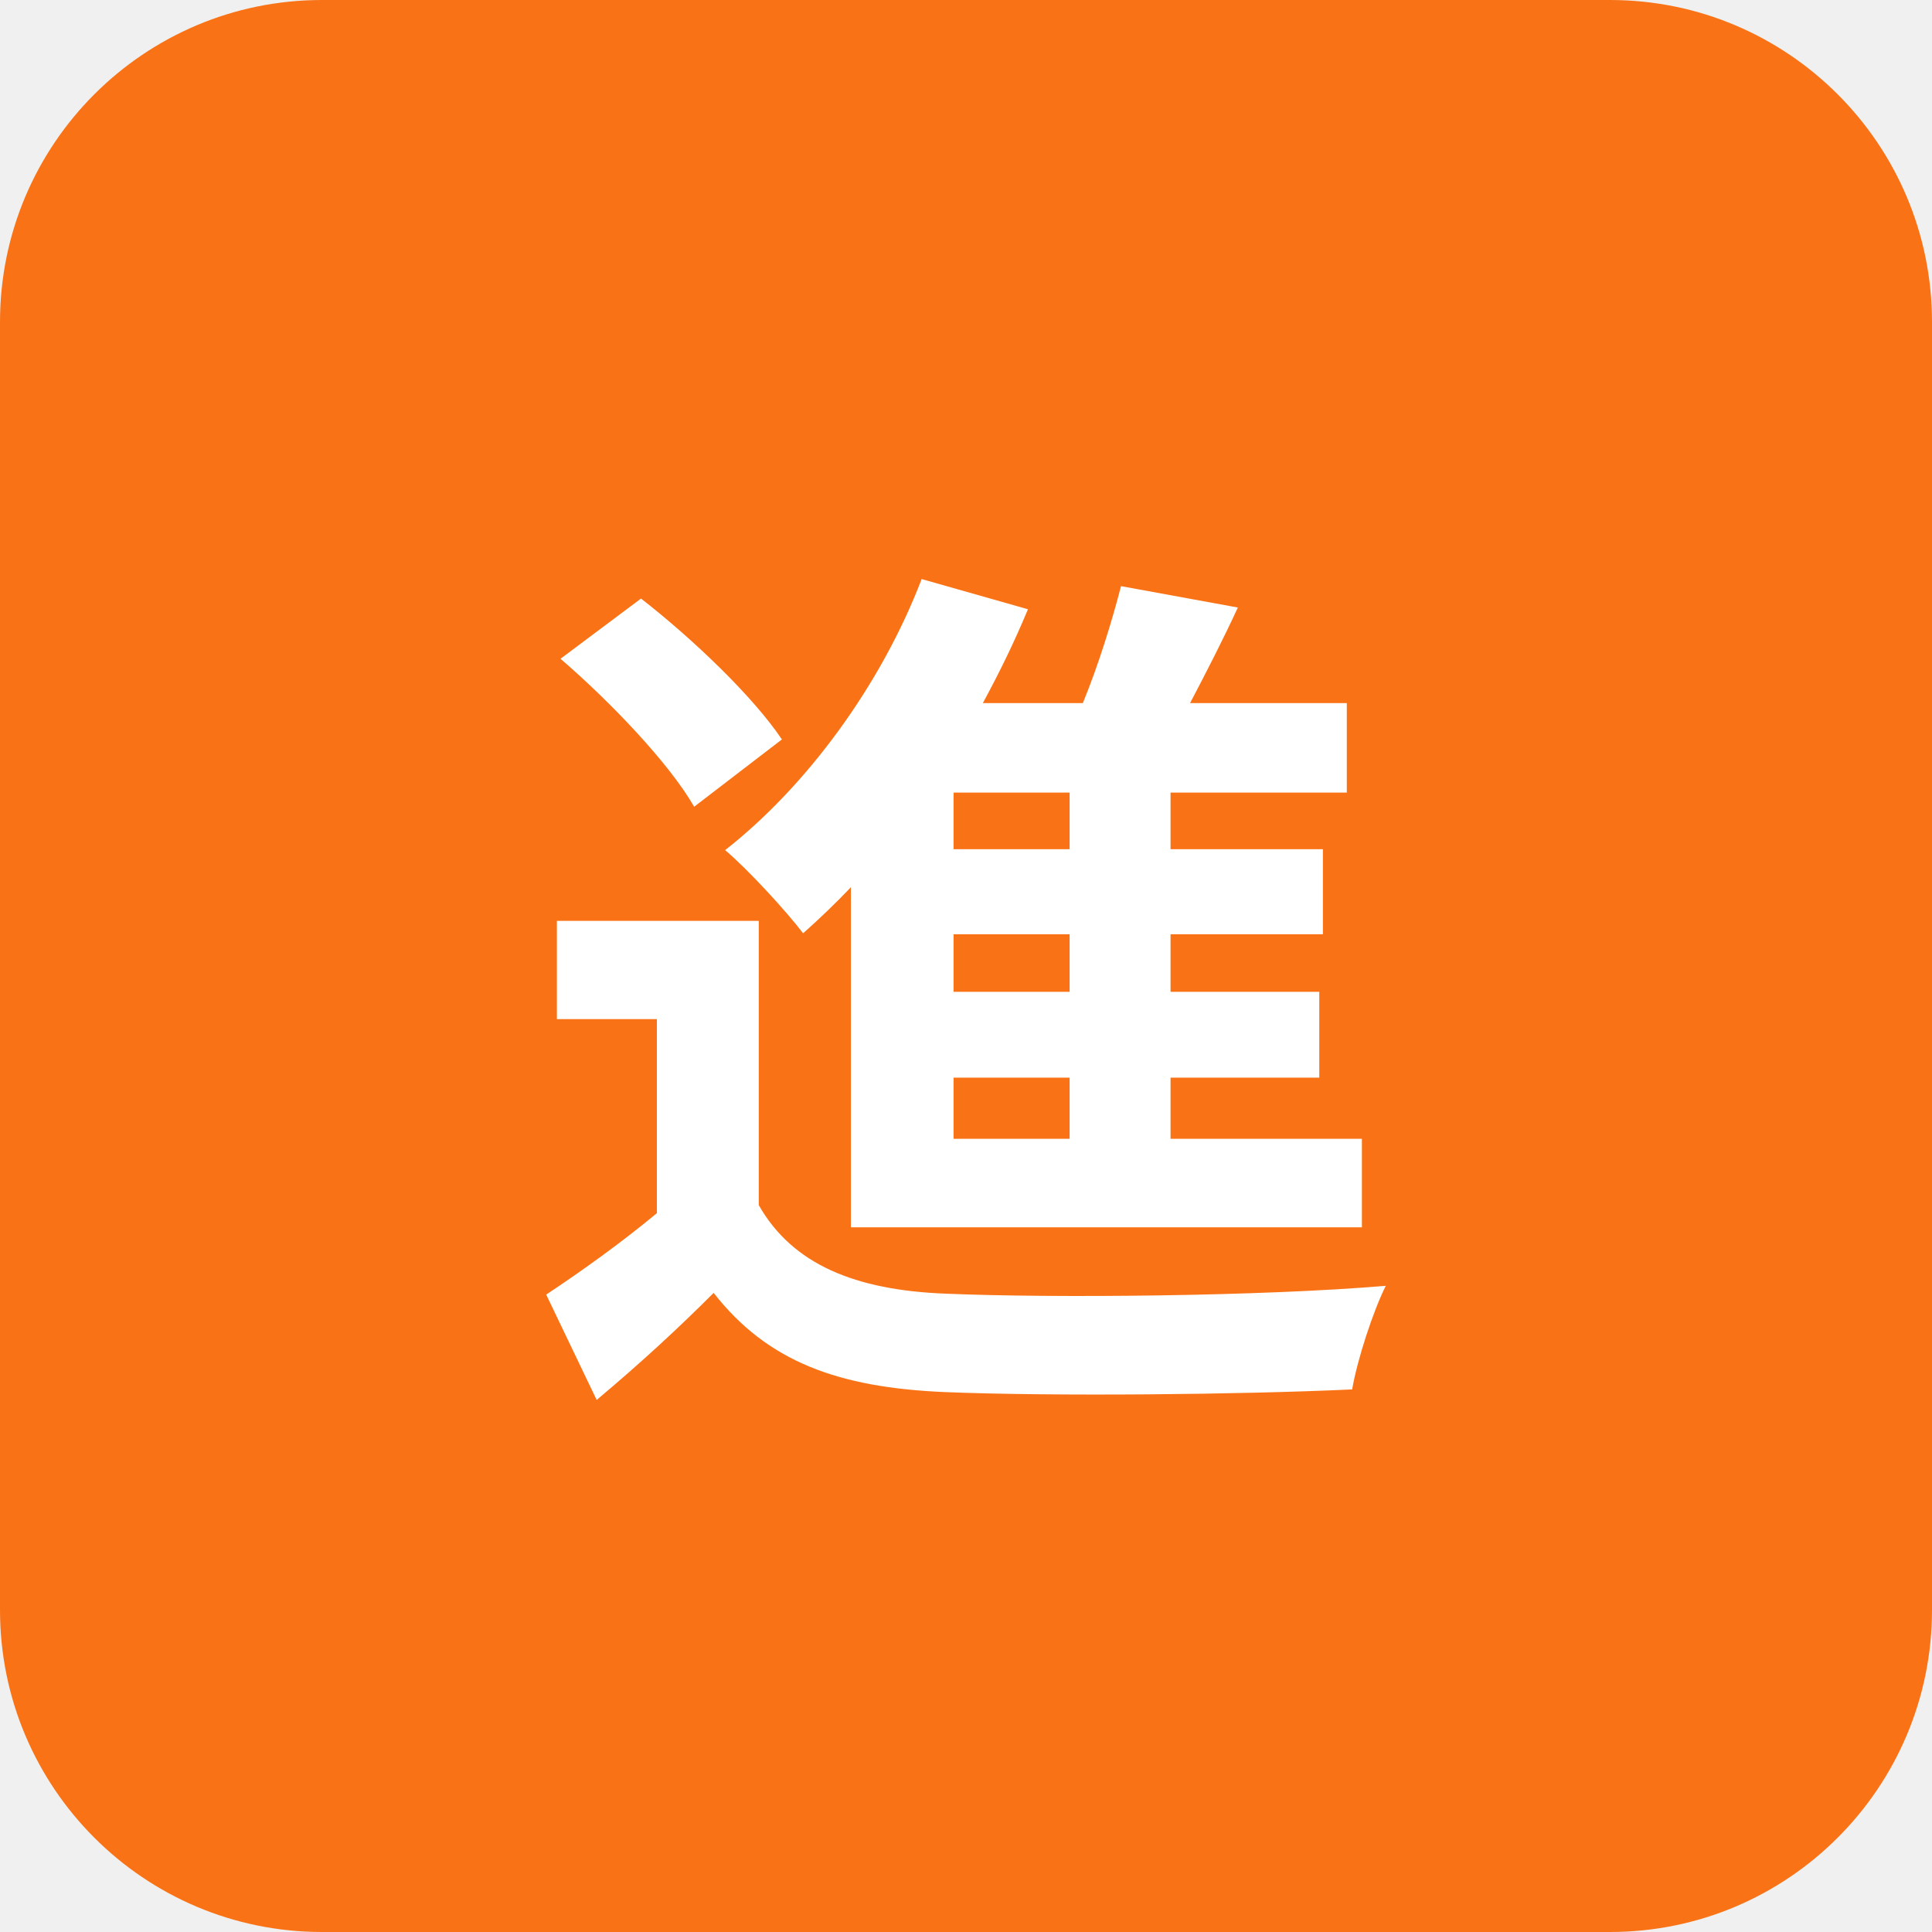
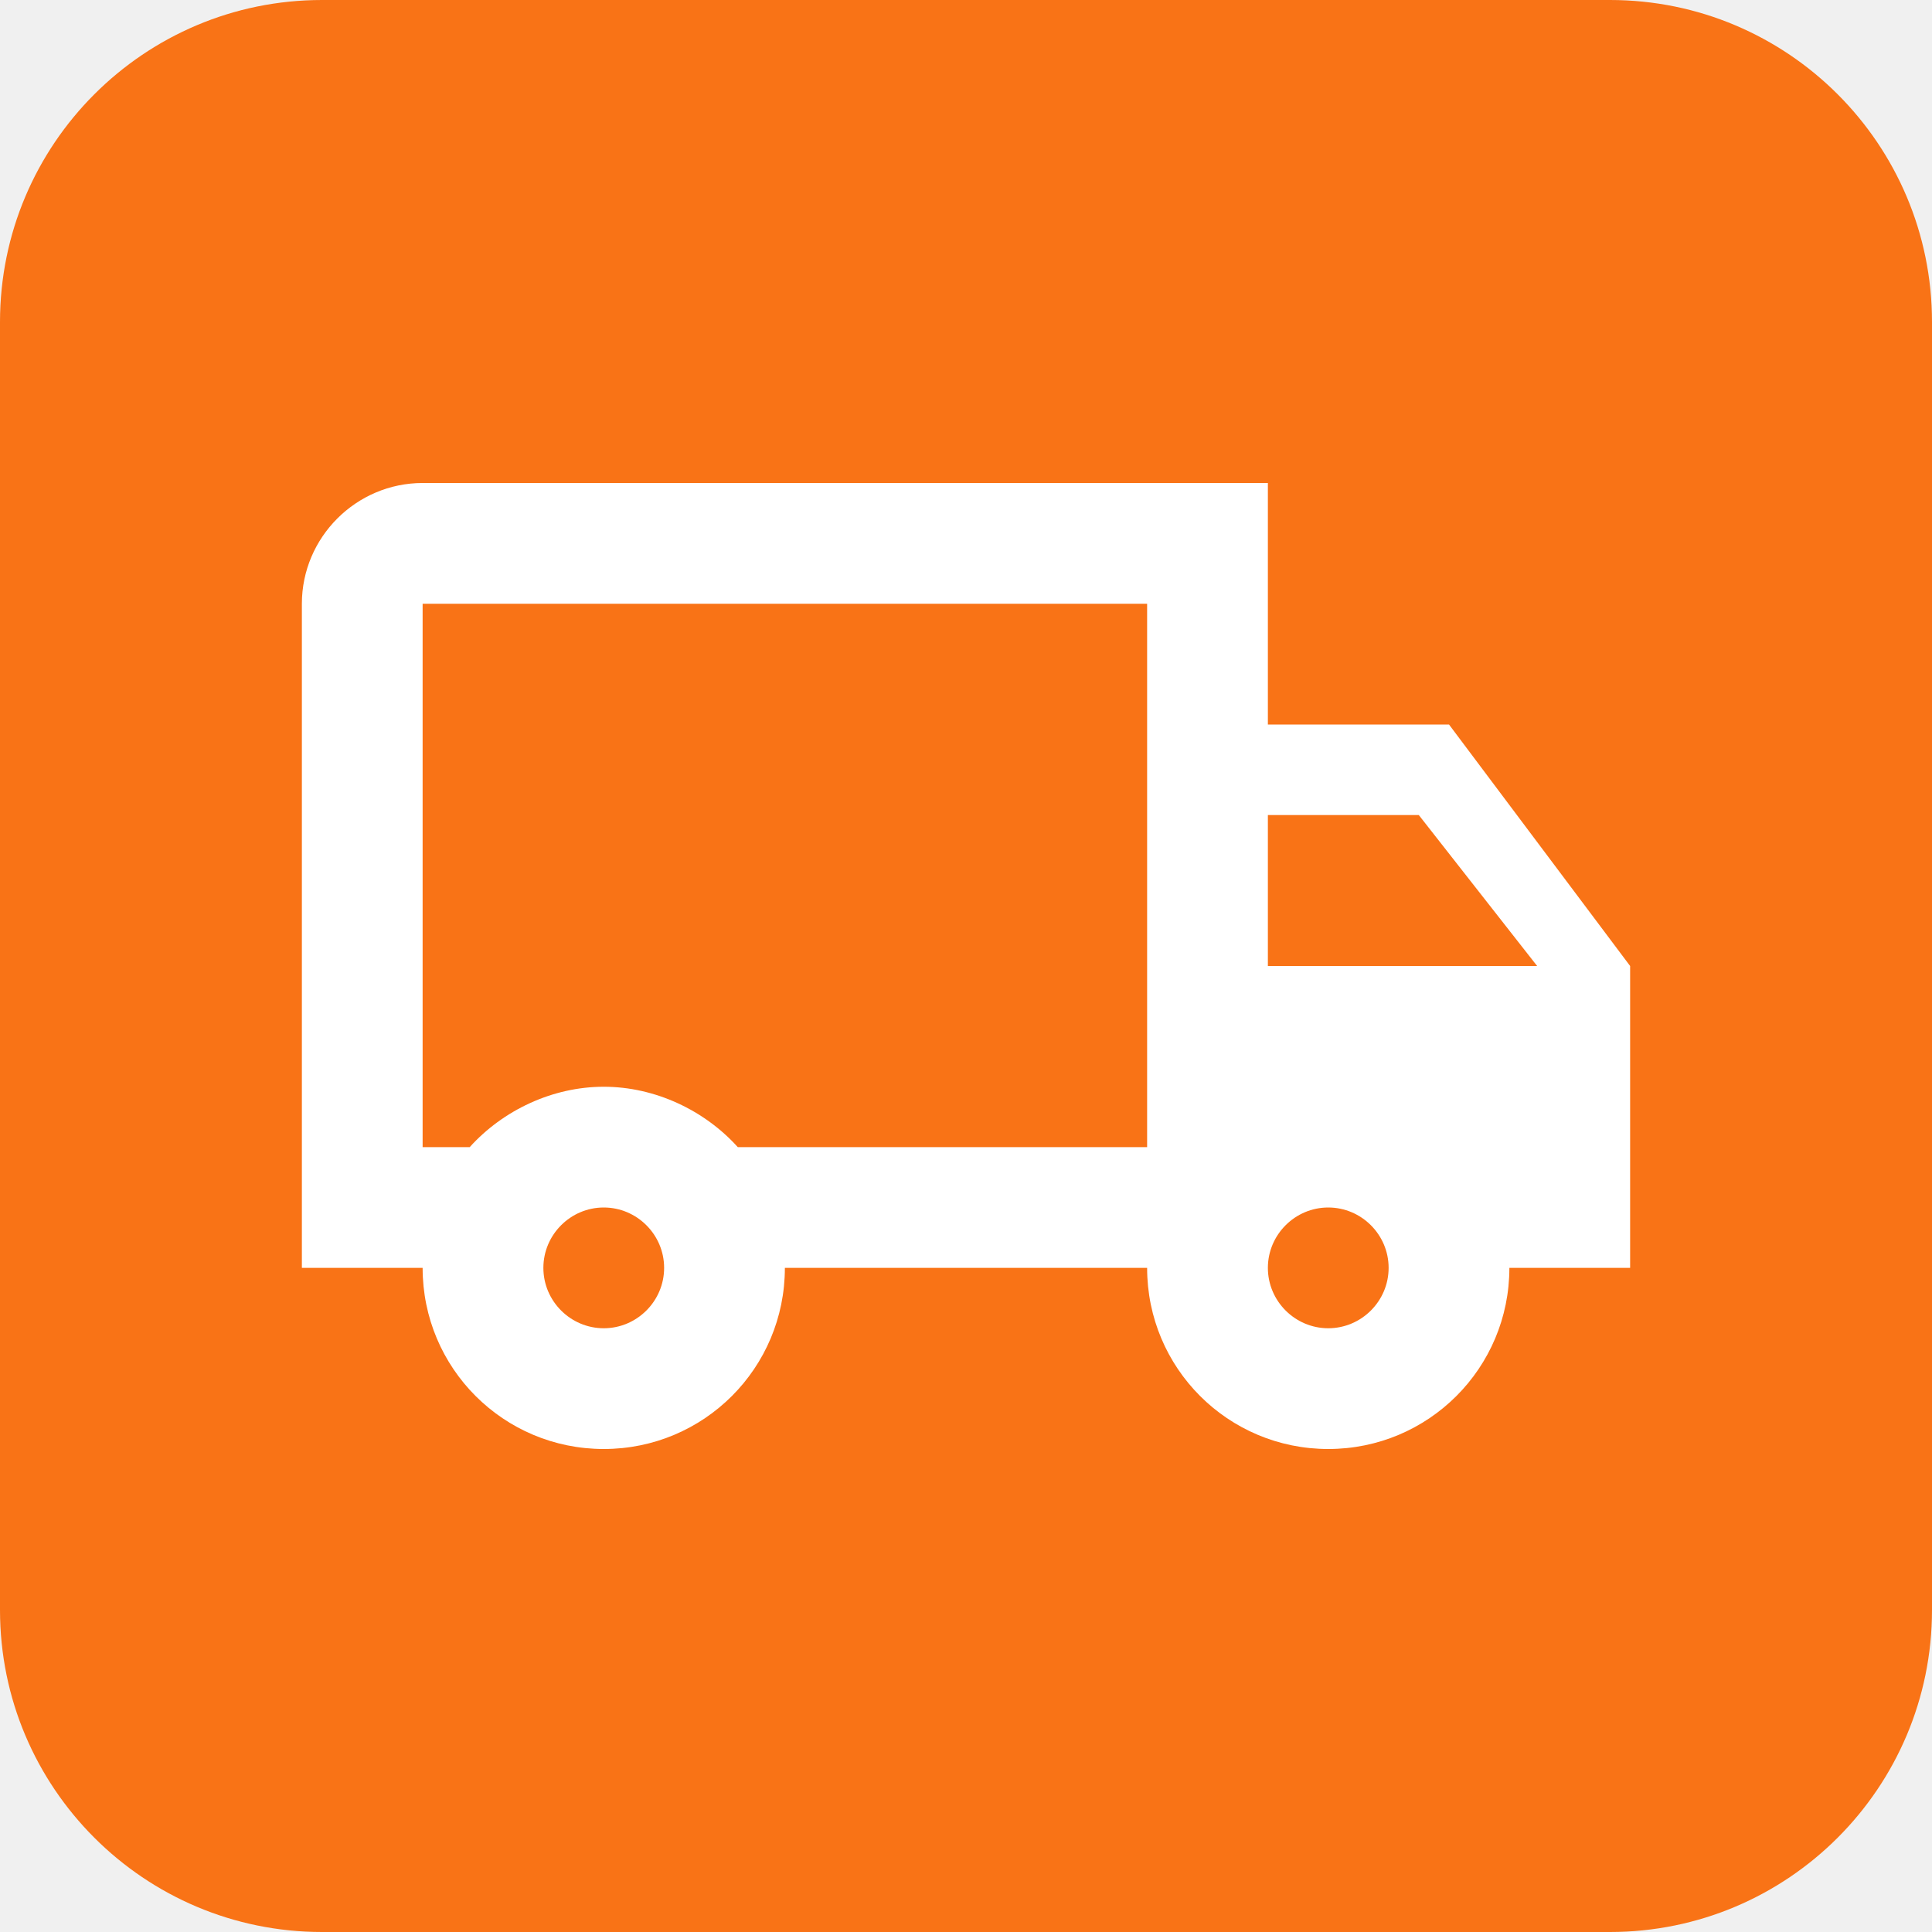
<svg xmlns="http://www.w3.org/2000/svg" viewBox="0 0 192 192">
  <rect width="192" height="192" rx="32" fill="#f97316" />
-   <text x="96" y="132" font-family="system-ui,-apple-system,sans-serif" font-size="88" font-weight="700" fill="#fff" text-anchor="middle">進</text>
+   <g transform="translate(24,24) scale(6)" fill="#fff">
+     <path d="M20 8h-3V4H3c-1.1 0-2 .9-2 2v11h2c0 1.66 1.34 3 3 3s3-1.34 3-3h6c0 1.66 1.34 3 3 3s3-1.34 3-3h2v-5l-3-4zm-.5 1.5 1.96 2.5H17V9.5h2.5zM6 18c-.55 0-1-.45-1-1s.45-1 1-1 1 .45 1 1-.45 1-1 1zm2.22-3c-.55-.61-1.37-1-2.22-1s-1.67.39-2.22 1H3V6h12v9H8.22zM18 18c-.55 0-1-.45-1-1s.45-1 1-1 1 .45 1 1-.45 1-1 1z" />
+   </g>
</svg>
